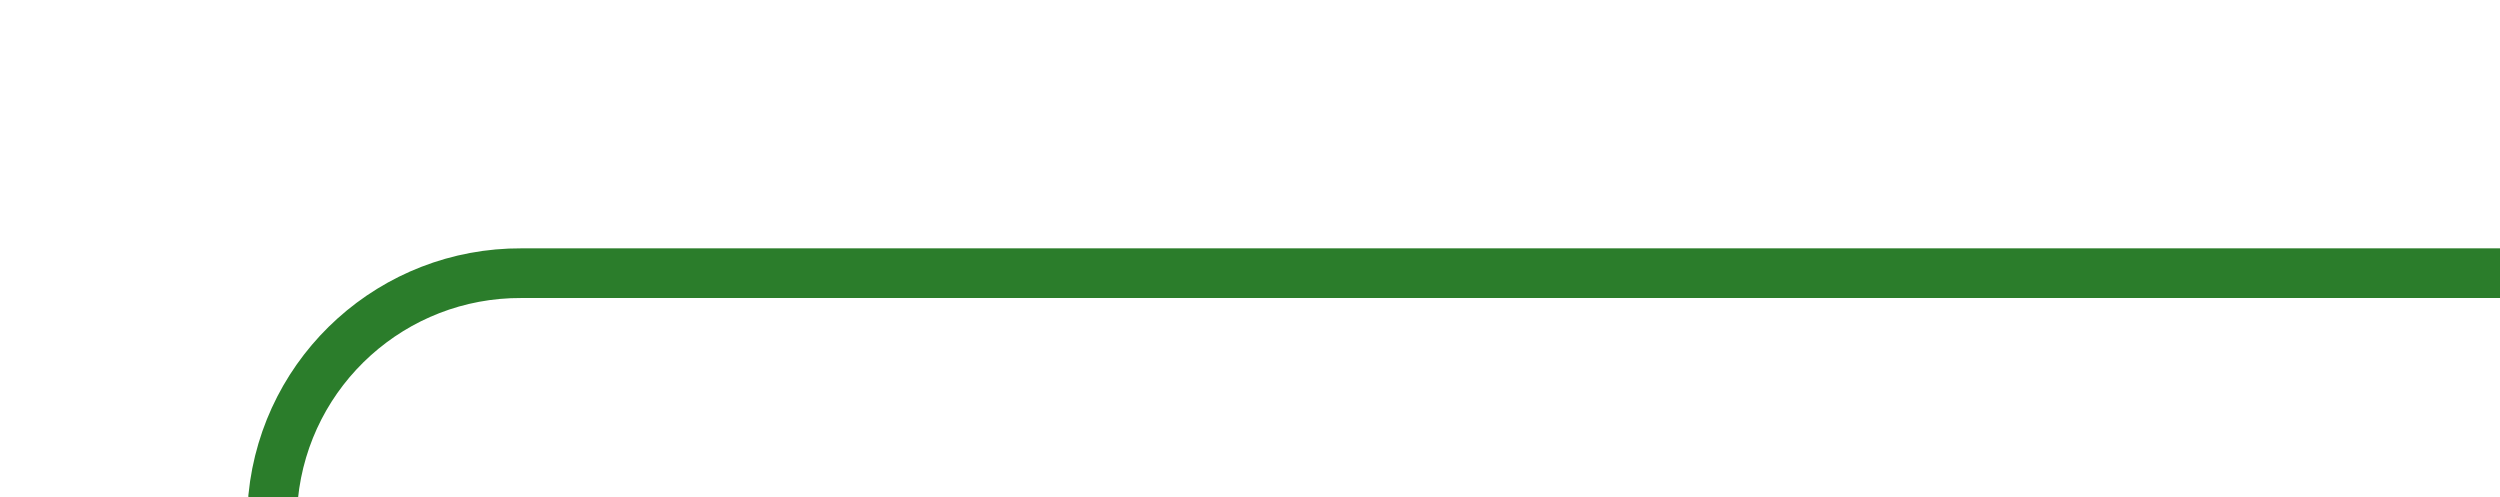
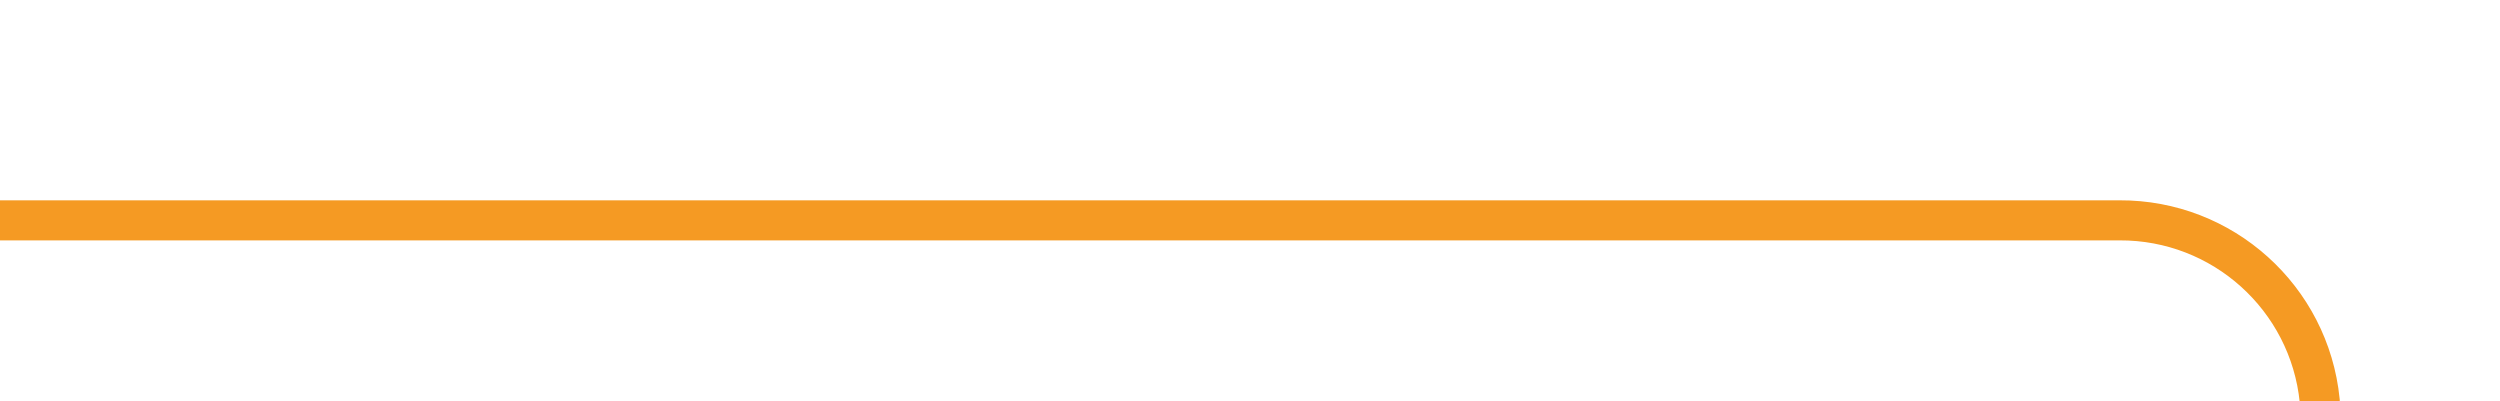
- <svg xmlns="http://www.w3.org/2000/svg" version="1.1" width="50.333px" height="10px" preserveAspectRatio="xMinYMid meet" viewBox="1209.667 448  50.333 8">
-   <path d="M 1153 562.5  L 1209.667 562.5  A 5 5 0 0 0 1215.167 557.5 L 1215.167 457  A 5 5 0 0 1 1220.167 452.5 L 1260 452.5  " stroke-width="1" stroke="#2b7d2b" fill="none" />
+ <svg xmlns="http://www.w3.org/2000/svg" version="1.1" width="62.4px" height="10px" preserveAspectRatio="xMinYMid meet" viewBox="1409 284  62.4 8">
+   <path d="M 1506 424.5  L 1471.4 424.5  A 5 5 0 0 1 1466.9 419.5 L 1466.9 293  A 5 5 0 0 0 1461.9 288.5 L 1409 288.5  " stroke-width="1" stroke="#f59a23" fill="none" />
</svg>
